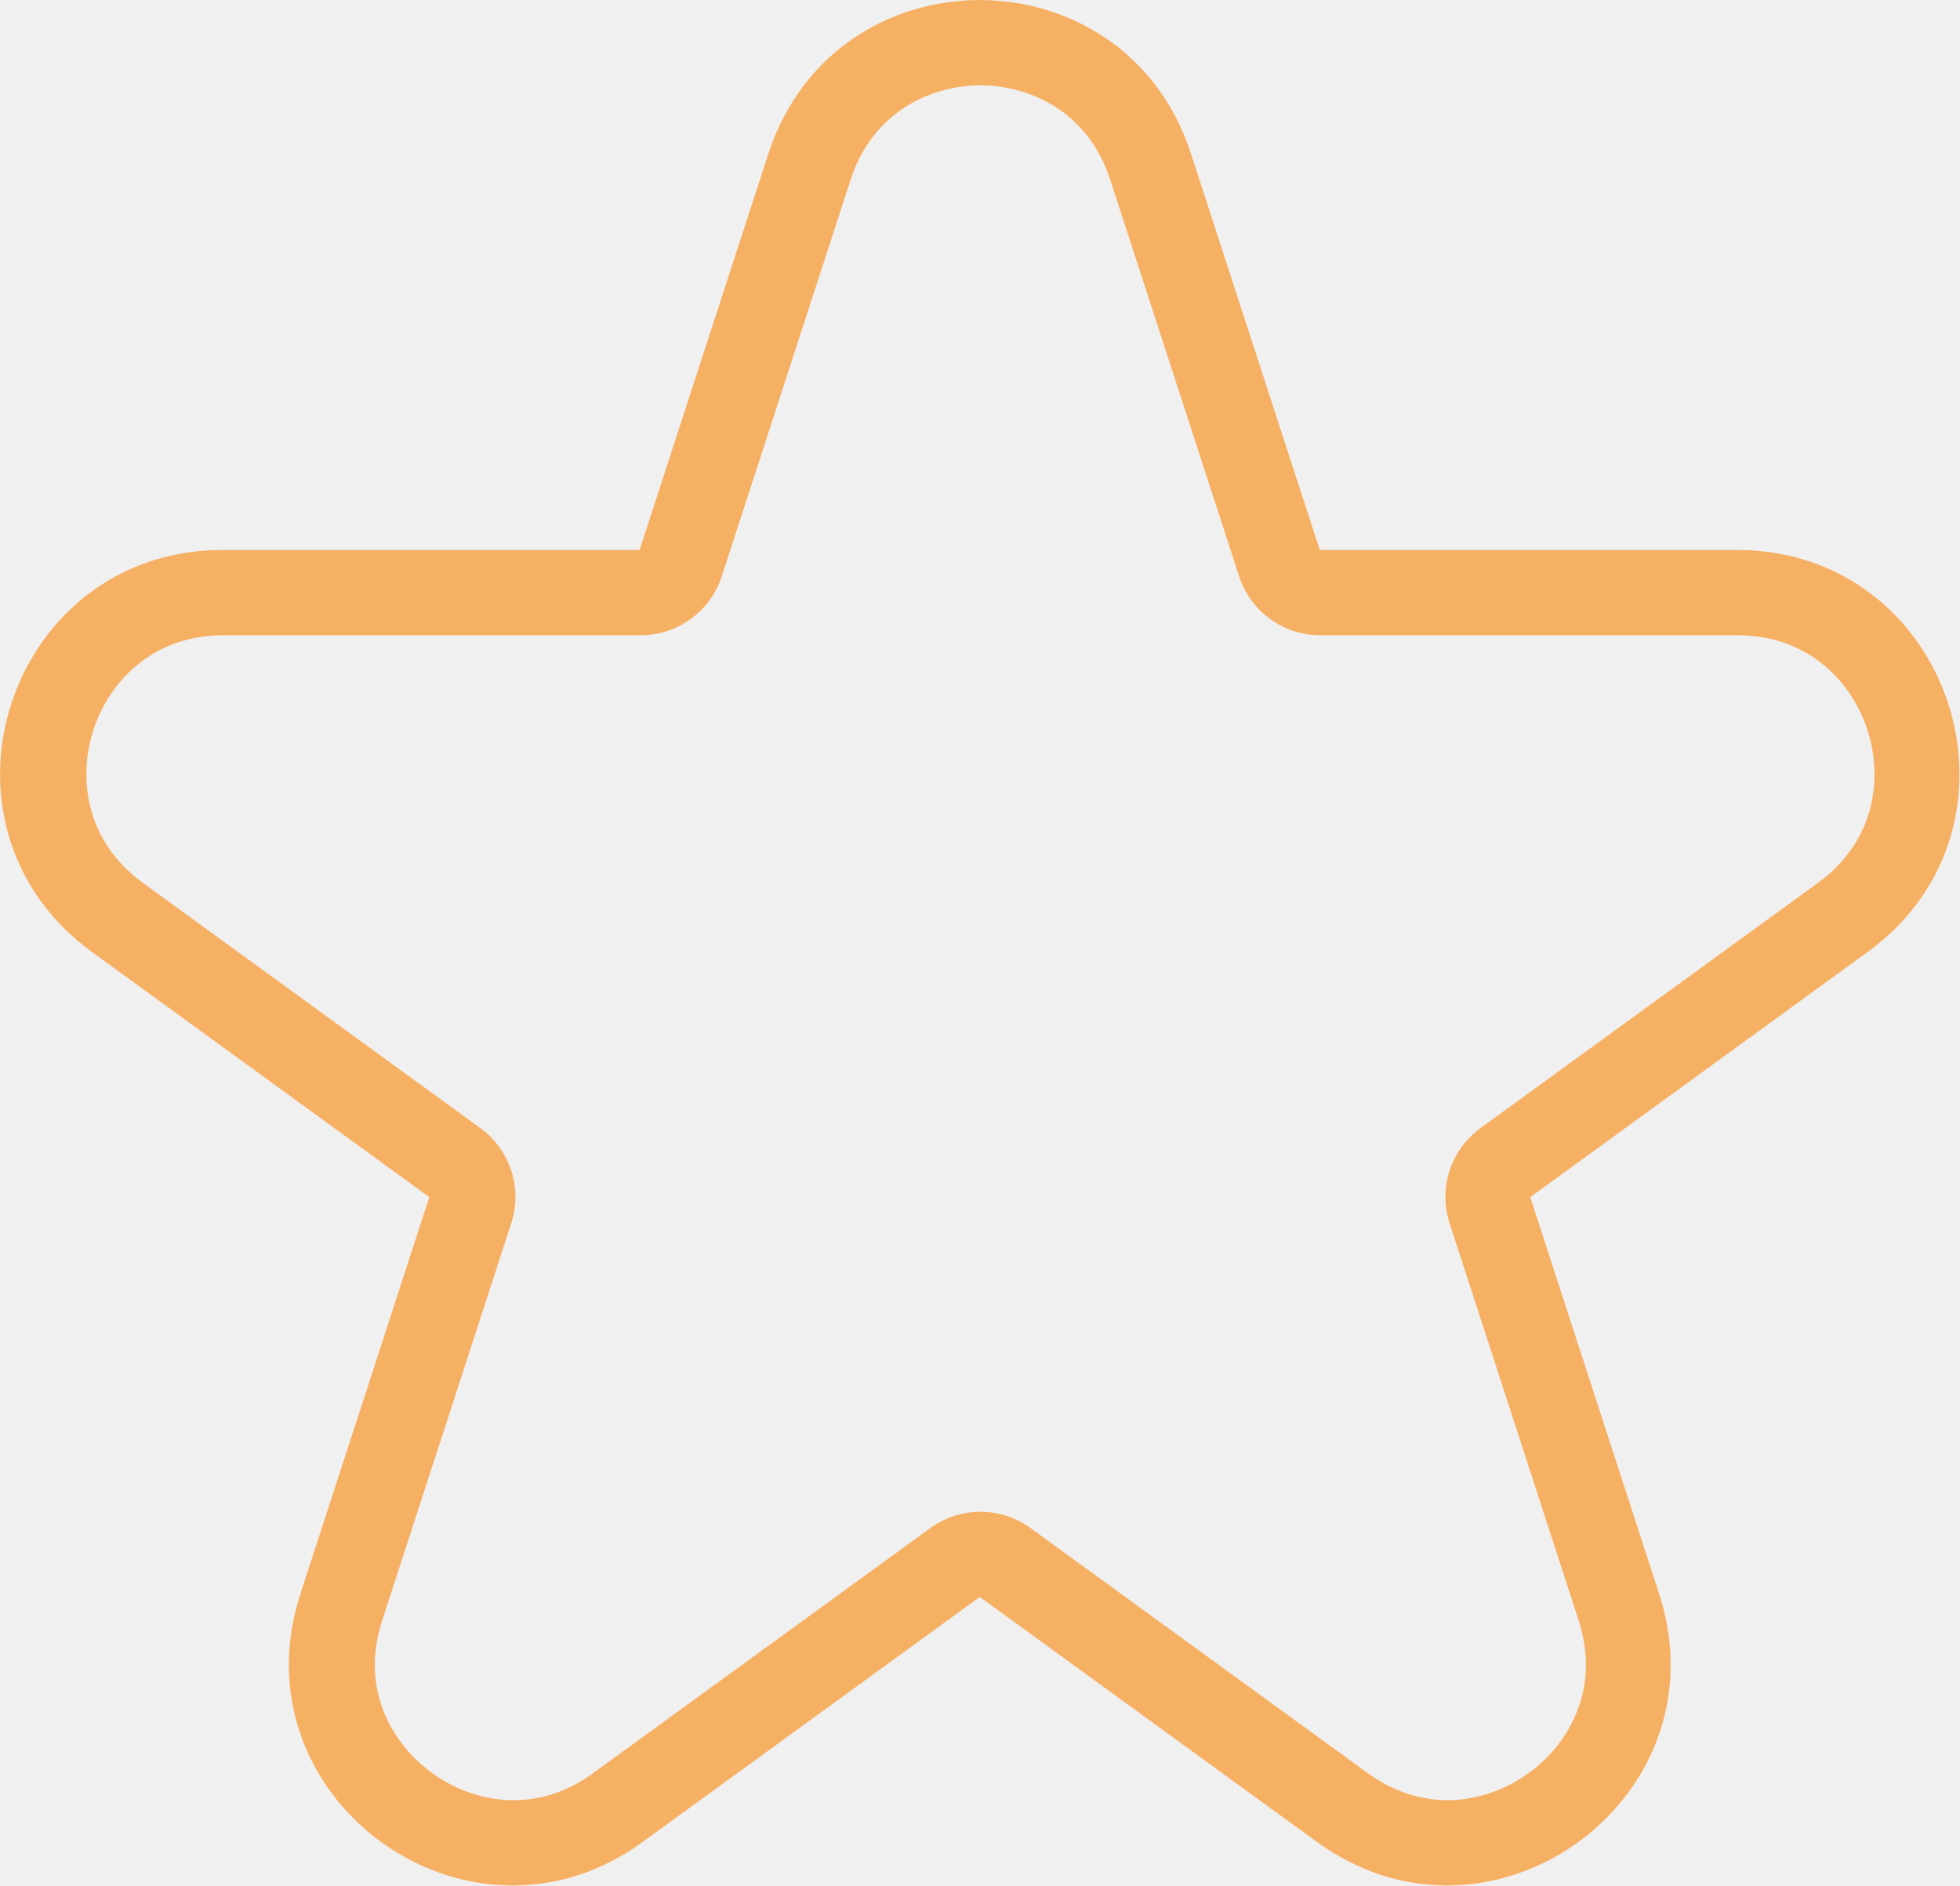
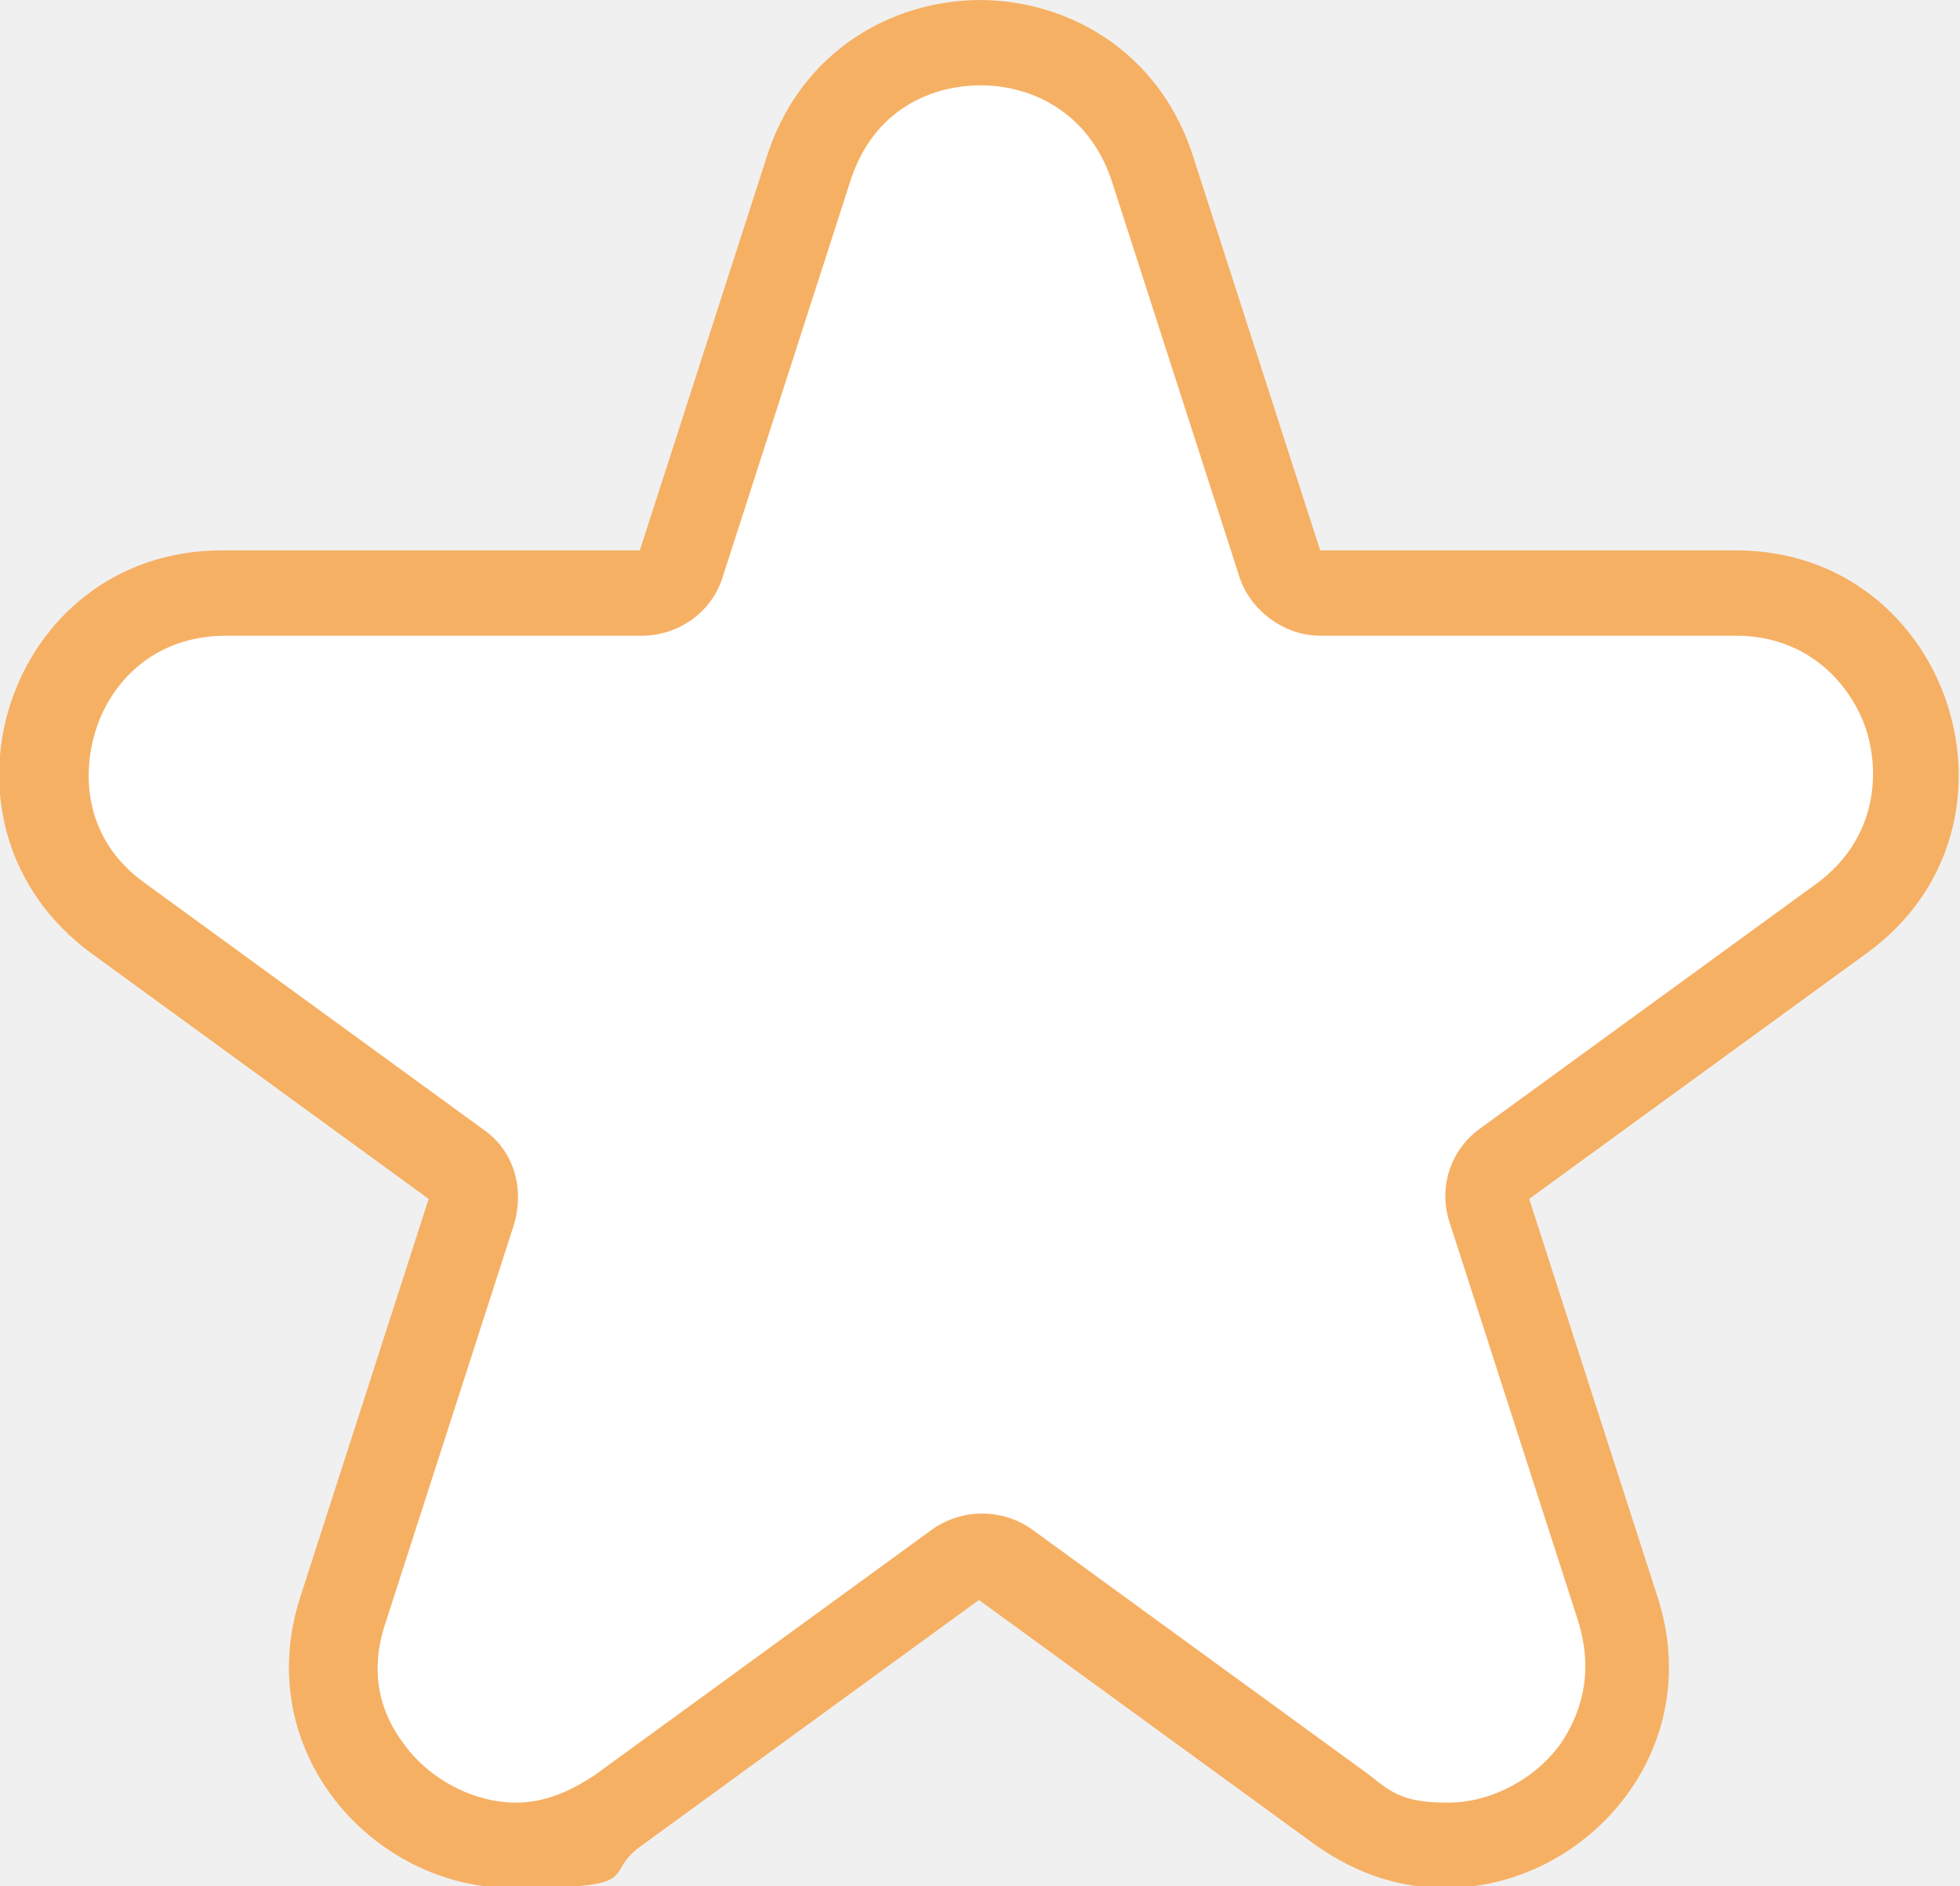
- <svg xmlns="http://www.w3.org/2000/svg" id="_レイヤー_2" data-name="レイヤー_2" viewBox="0 0 91.9 88.43">
+ <svg xmlns="http://www.w3.org/2000/svg" version="1.1" viewBox="0 0 91.9 88.4">
  <defs>
    <style>
      .cls-1 {
+         fill: #fff;
+       }
+ 
+       .cls-2 {
        fill: #f6b064;
      }
    </style>
  </defs>
-   <g id="star_x5F_line">
-     <path class="cls-1" d="M45.95,4c2.26,0,5.05,1.17,6.11,4.44l6.04,18.59h0c.54,1.65,2.07,2.76,3.8,2.76h19.55c3.44,0,5.41,2.29,6.11,4.44.7,2.15.45,5.16-2.33,7.18l-15.81,11.49h0c-1.4,1.02-1.99,2.82-1.45,4.47h0s6.04,18.59,6.04,18.59c.84,2.59.01,4.52-.83,5.69-1.24,1.71-3.28,2.77-5.31,2.77-1.32,0-2.58-.43-3.74-1.27l-15.81-11.49h0c-1.4-1.02-3.3-1.02-4.7,0h0s-15.81,11.49-15.81,11.49c-1.16.85-2.42,1.27-3.74,1.27-2.04,0-4.07-1.06-5.31-2.77-.85-1.16-1.68-3.1-.83-5.69l6.04-18.59h0c.54-1.65-.05-3.45-1.45-4.47h0s-15.81-11.49-15.81-11.49c-2.78-2.02-3.03-5.04-2.33-7.18.7-2.15,2.67-4.44,6.11-4.44h19.55c1.73,0,3.27-1.12,3.8-2.76h0s6.04-18.59,6.04-18.59c1.06-3.27,3.85-4.44,6.11-4.44M45.95,0c-4.18,0-8.35,2.4-9.92,7.2l-6.04,18.59H10.45c-10.1,0-14.3,12.92-6.13,18.86l15.81,11.49-6.04,18.59c-2.38,7.32,3.43,13.69,9.95,13.69,2.04,0,4.15-.62,6.09-2.04l15.81-11.49,15.81,11.49c1.95,1.41,4.05,2.04,6.09,2.04,6.52,0,12.33-6.38,9.95-13.69l-6.04-18.59,15.81-11.49c8.17-5.94,3.97-18.86-6.13-18.86h-19.55l-6.04-18.59c-1.56-4.8-5.74-7.2-9.92-7.2h0Z" />
+   <g>
+     <g id="_レイヤー_2">
+       <path class="cls-1" d="M2.9,32.8s4.6-8.2,28.7-5.2c0,0,4.5-27.3,13.6-25.4s15.9,25.4,15.9,25.4c0,0,31.5-2.7,28.1,6.5s8.4.6-19.6,20.8c0,0,12.3,29.1,3,29.5s-6,5-26.4-11.6c0,0-19.9,17.2-26.2,11.6s-3.8-10.9,1.9-28.4c0,0-24-15.6-18.9-23.2Z" />
+       <g id="star_x5F_line">
+         <path class="cls-2" d="M46,4c2.3,0,5,1.2,6.1,4.4l6,18.6h0c.5,1.6,2.1,2.8,3.8,2.8h19.5c3.4,0,5.4,2.3,6.1,4.4.7,2.2.4,5.2-2.3,7.2l-15.8,11.5h0c-1.4,1-2,2.8-1.4,4.5h0l6,18.6c.8,2.6,0,4.5-.8,5.7-1.2,1.7-3.3,2.8-5.3,2.8s-2.6-.4-3.7-1.3l-15.8-11.5h0c-1.4-1-3.3-1-4.7,0h0l-15.8,11.5c-1.2.8-2.4,1.3-3.7,1.3-2,0-4.1-1.1-5.3-2.8-.9-1.2-1.7-3.1-.8-5.7l6-18.6h0c.5-1.7,0-3.5-1.5-4.5h0l-15.8-11.5c-2.8-2-3-5-2.3-7.2.7-2.2,2.7-4.4,6.1-4.4h19.5c1.7,0,3.3-1.1,3.8-2.8h0l6-18.6c1.1-3.3,3.8-4.4,6.1-4.4M46,0C41.8,0,37.6,2.4,36,7.2l-6,18.6H10.4c-10.1,0-14.3,12.9-6.1,18.9l15.8,11.5-6,18.6c-2.4,7.3,3.4,13.7,9.9,13.7s4.1-.6,6.1-2l15.8-11.5,15.8,11.5c2,1.4,4,2,6.1,2,6.5,0,12.3-6.4,9.9-13.7l-6-18.6,15.8-11.5c8.2-5.9,4-18.9-6.1-18.9h-19.5l-6-18.6C54.3,2.4,50.1,0,45.9,0h0Z" />
+       </g>
+     </g>
  </g>
</svg>
